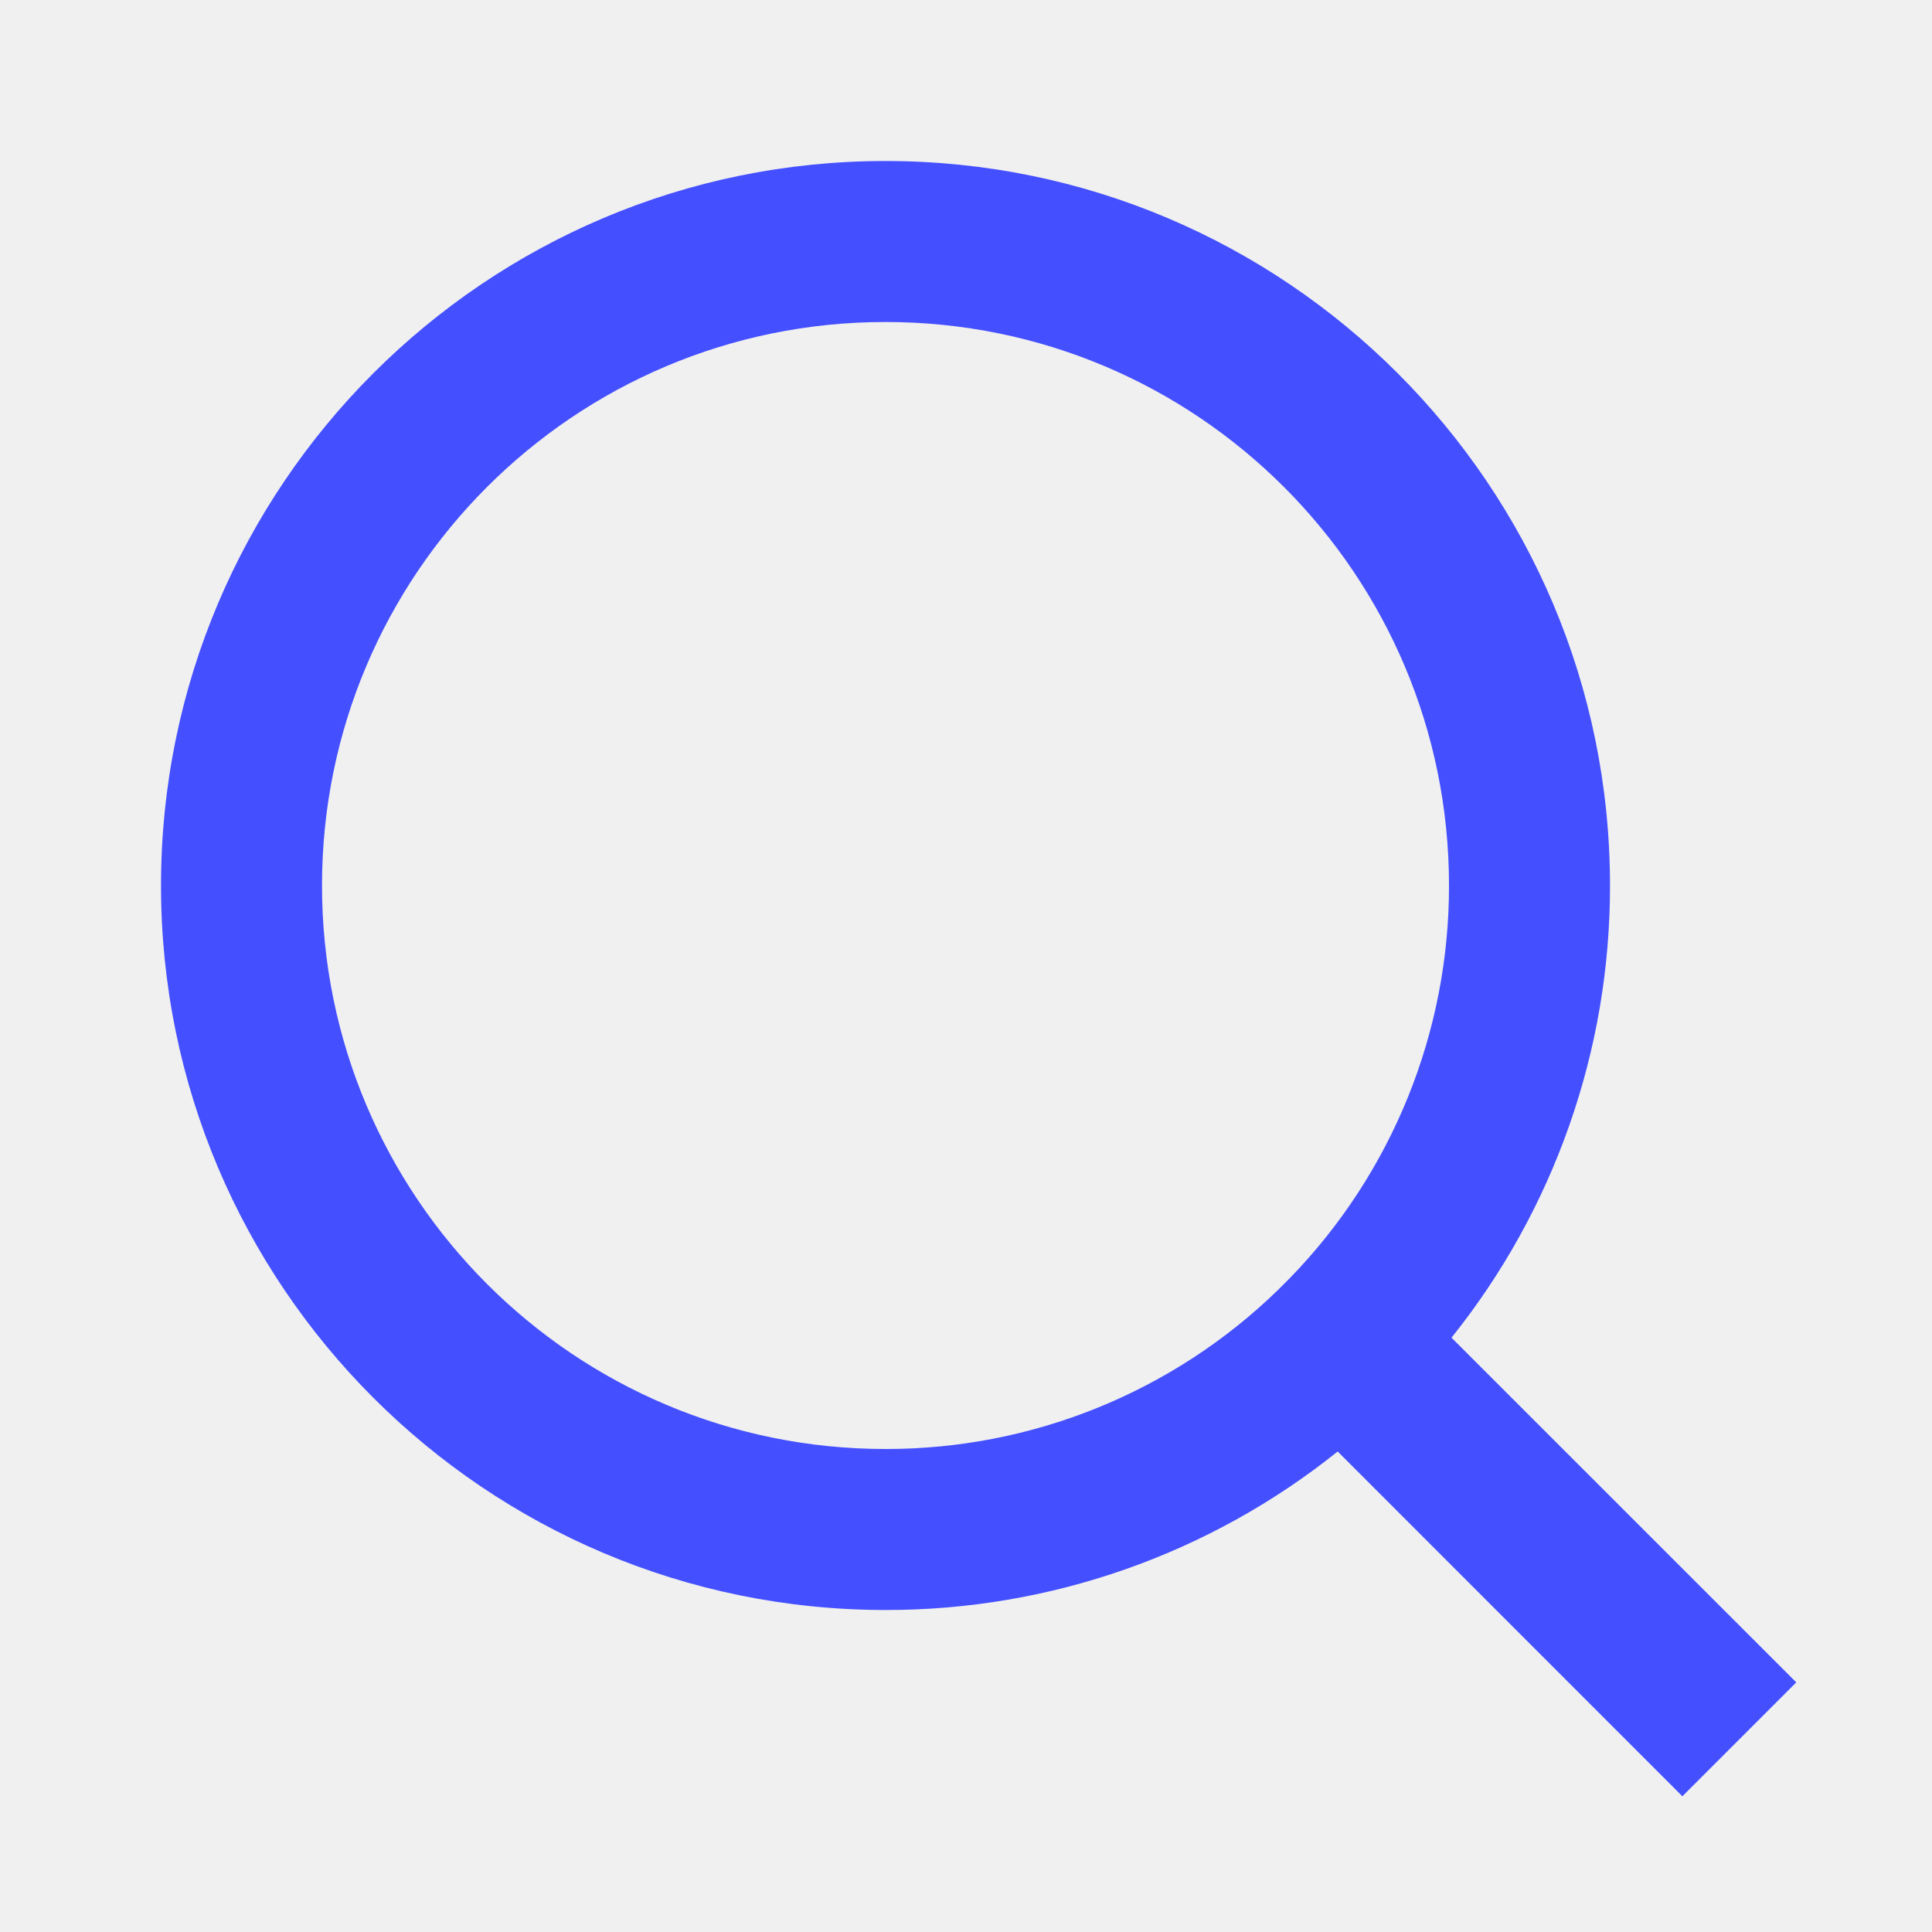
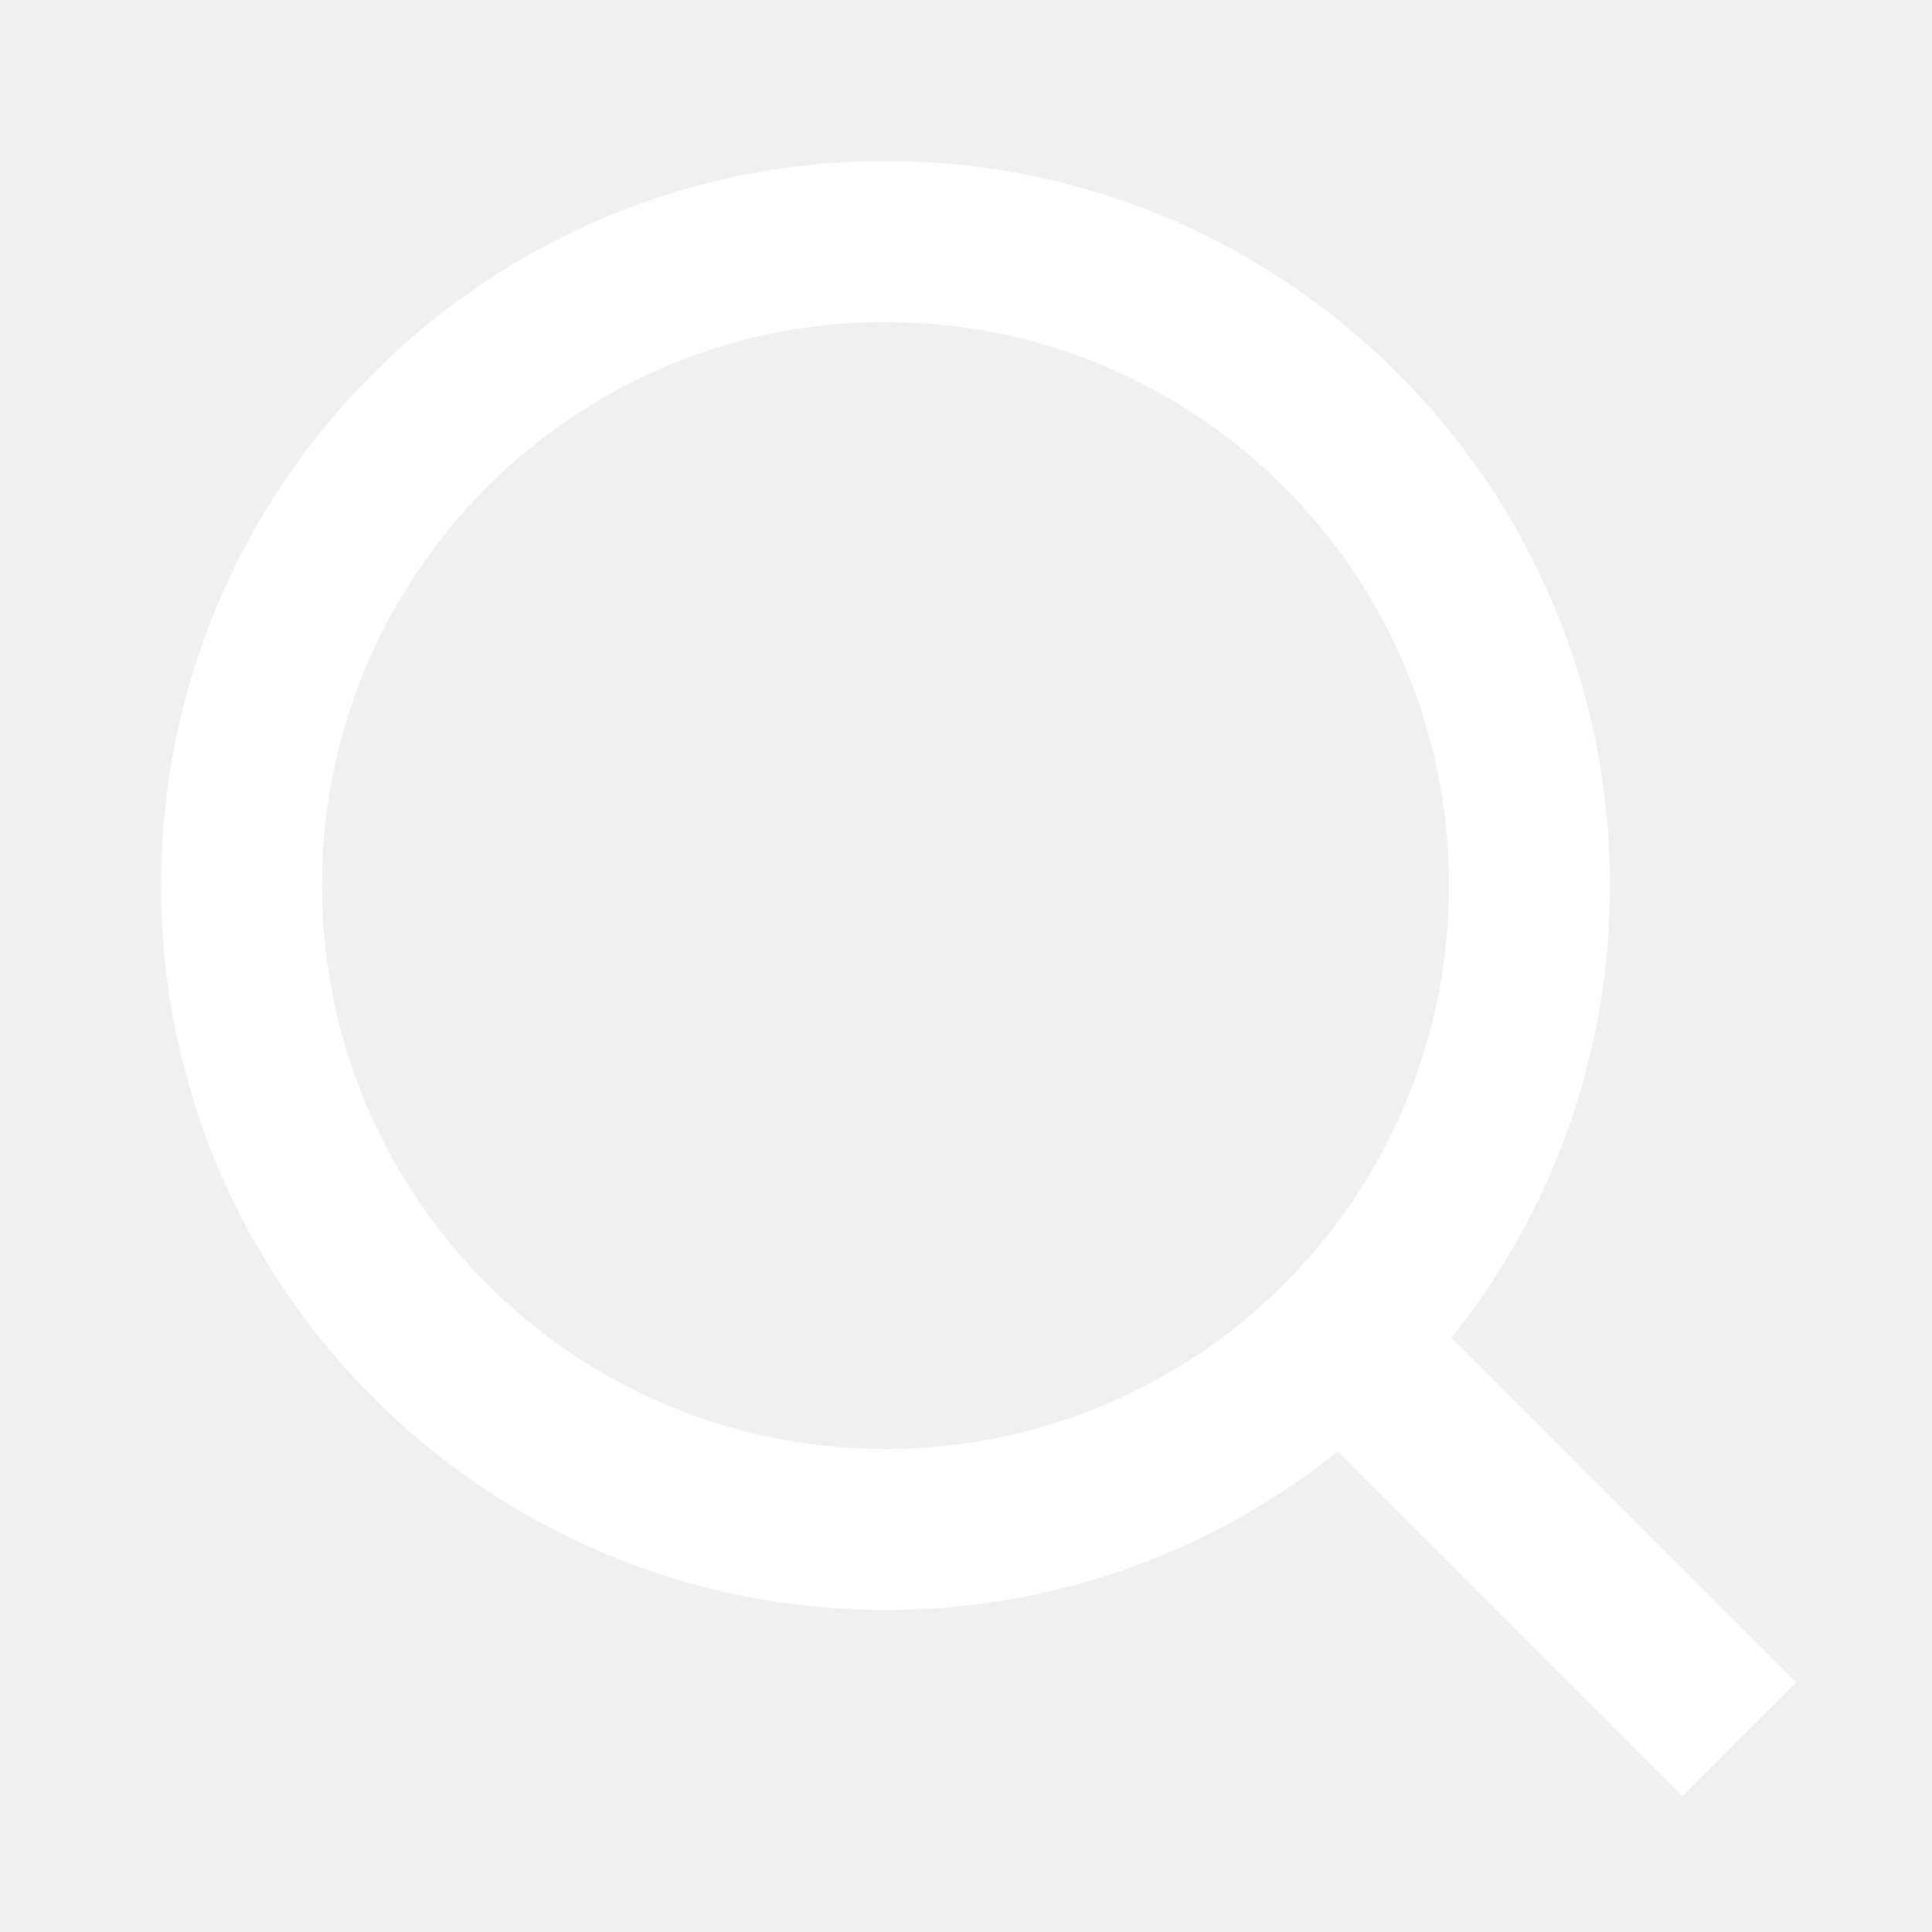
<svg xmlns="http://www.w3.org/2000/svg" width="1em" height="1em" viewBox="0 0 24 24">
-   <path fill="#444fff" d="m18.031 16.617l4.283 4.282l-1.415 1.415l-4.282-4.283A8.96 8.96 0 0 1 11 20c-4.968 0-9-4.032-9-9s4.032-9 9-9s9 4.032 9 9a8.96 8.96 0 0 1-1.969 5.617m-2.006-.742A6.98 6.98 0 0 0 18 11c0-3.867-3.133-7-7-7s-7 3.133-7 7s3.133 7 7 7a6.98 6.98 0 0 0 4.875-1.975z" />
+   <path fill="#fff" d="m18.031 16.617l4.283 4.282l-1.415 1.415l-4.282-4.283A8.96 8.96 0 0 1 11 20c-4.968 0-9-4.032-9-9s4.032-9 9-9s9 4.032 9 9a8.96 8.96 0 0 1-1.969 5.617m-2.006-.742A6.98 6.98 0 0 0 18 11c0-3.867-3.133-7-7-7s-7 3.133-7 7s3.133 7 7 7a6.98 6.98 0 0 0 4.875-1.975z" />
</svg>
